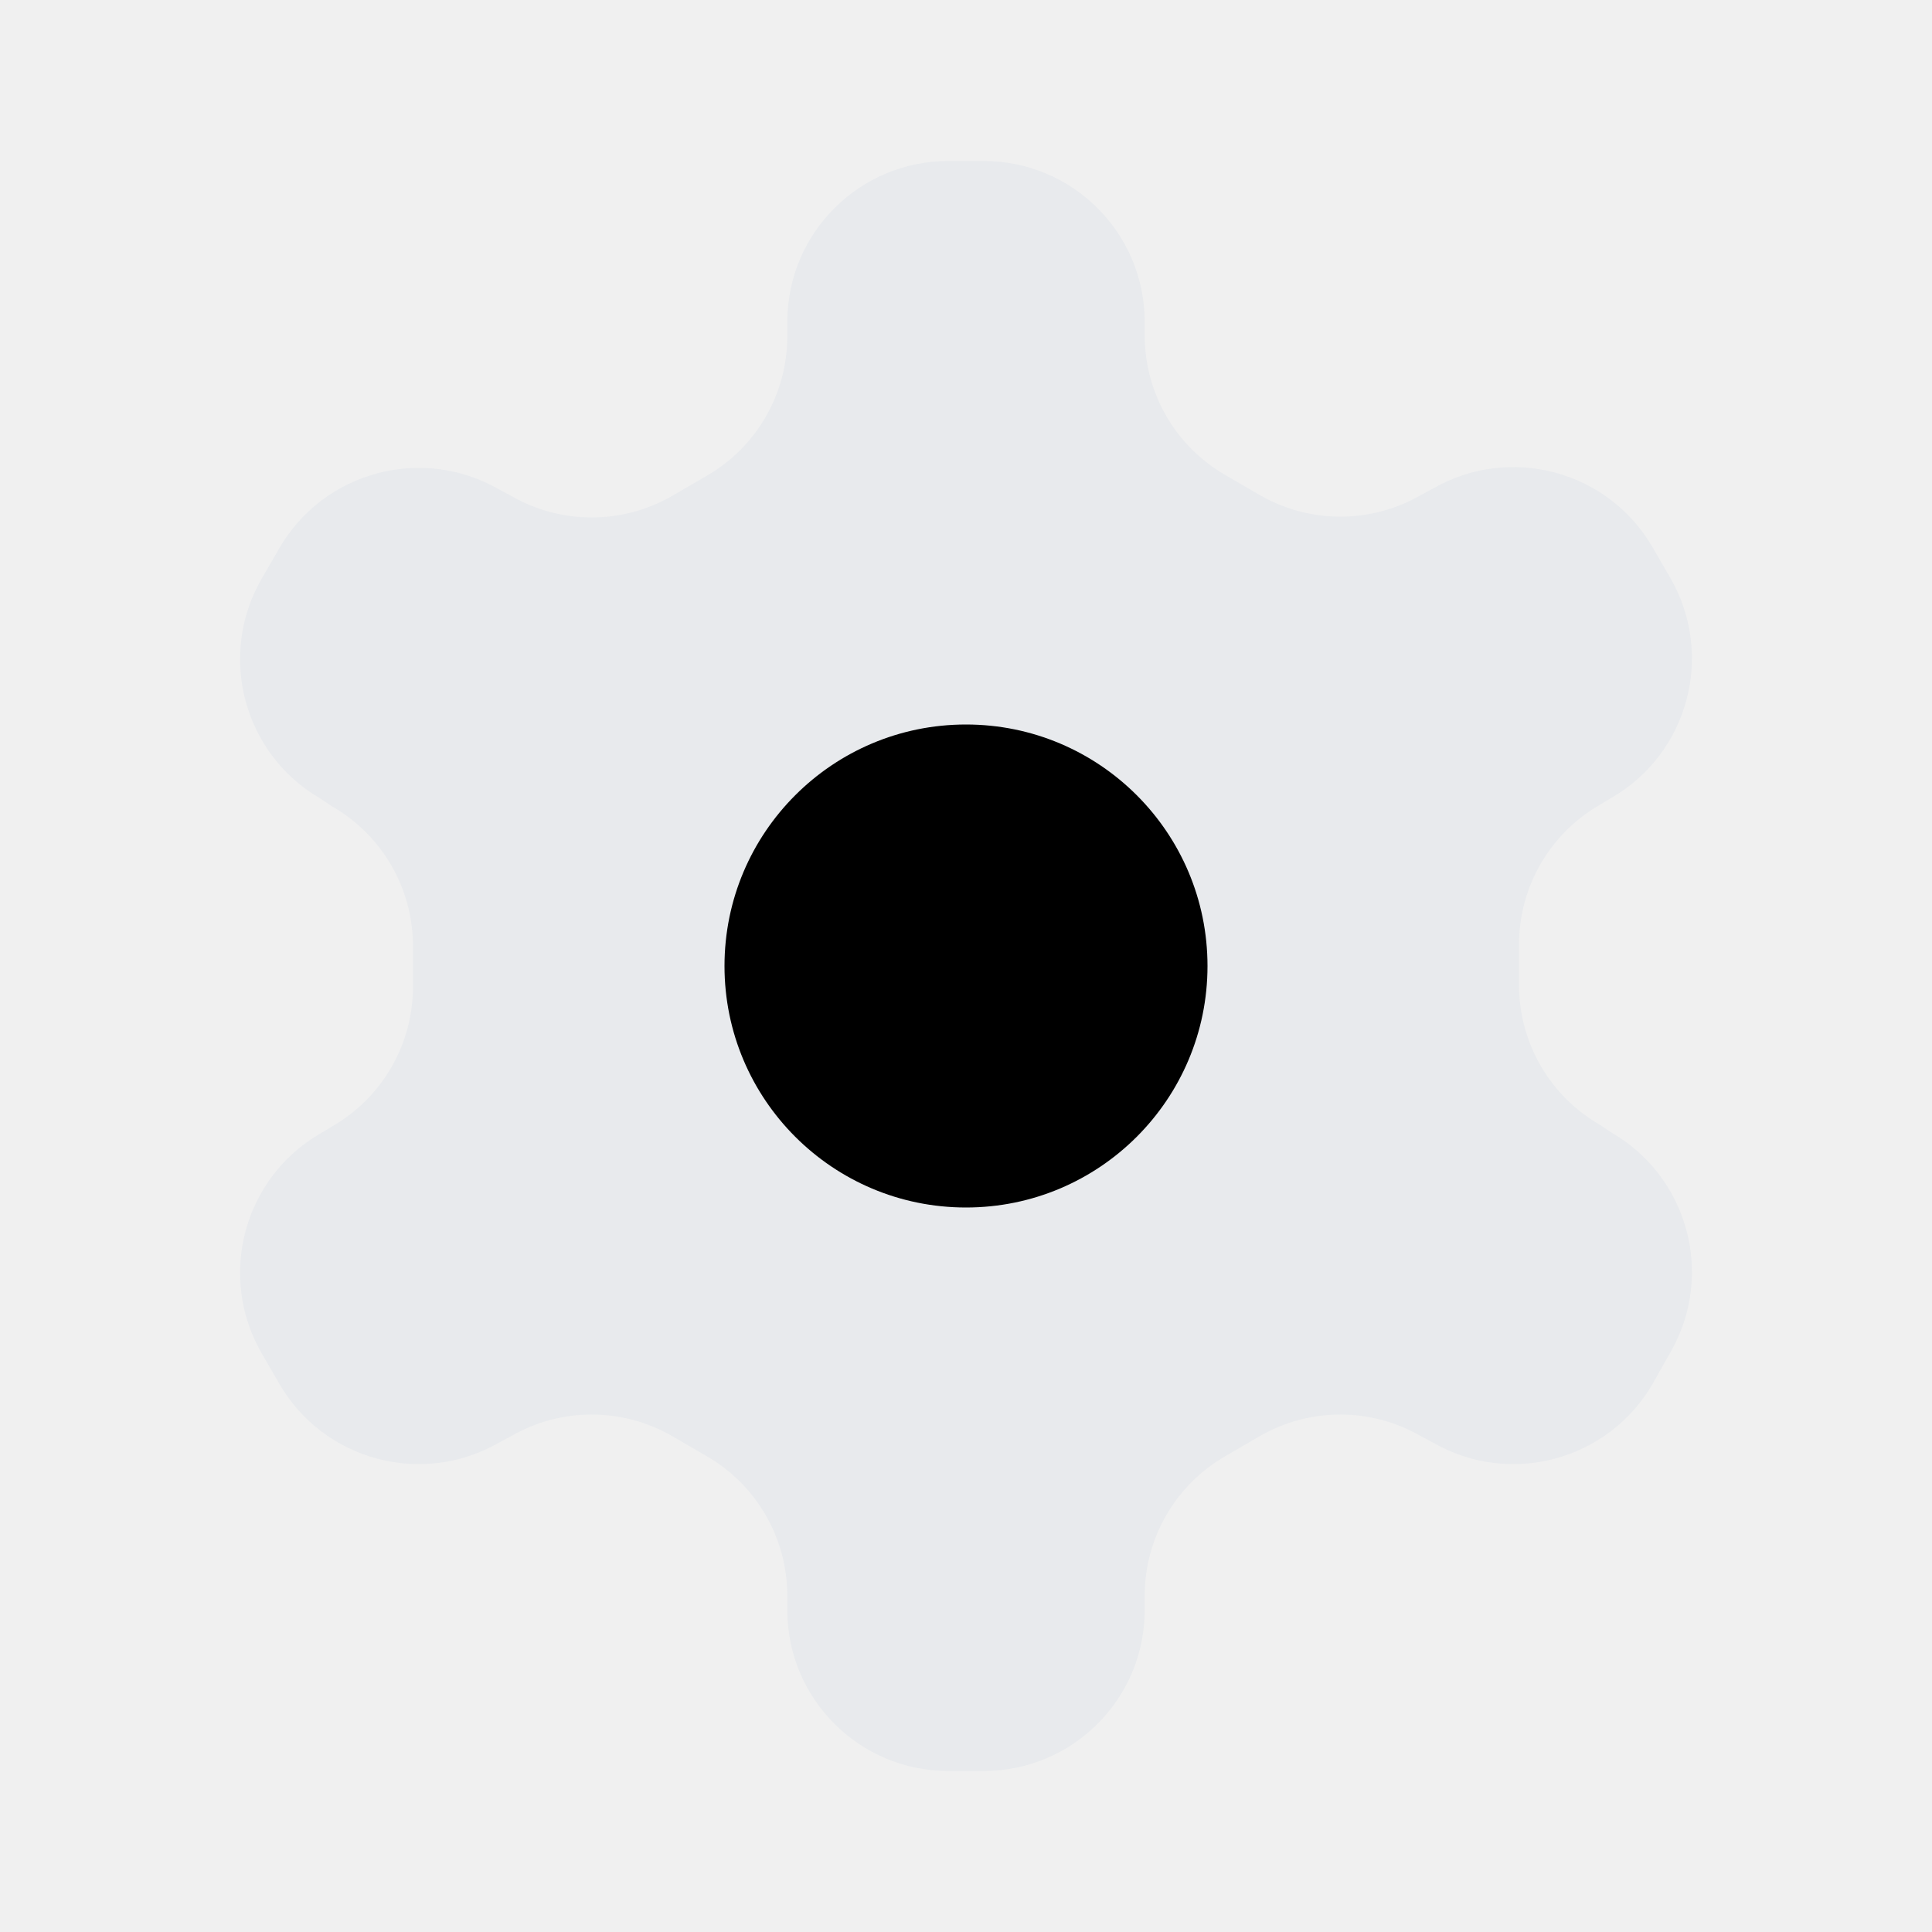
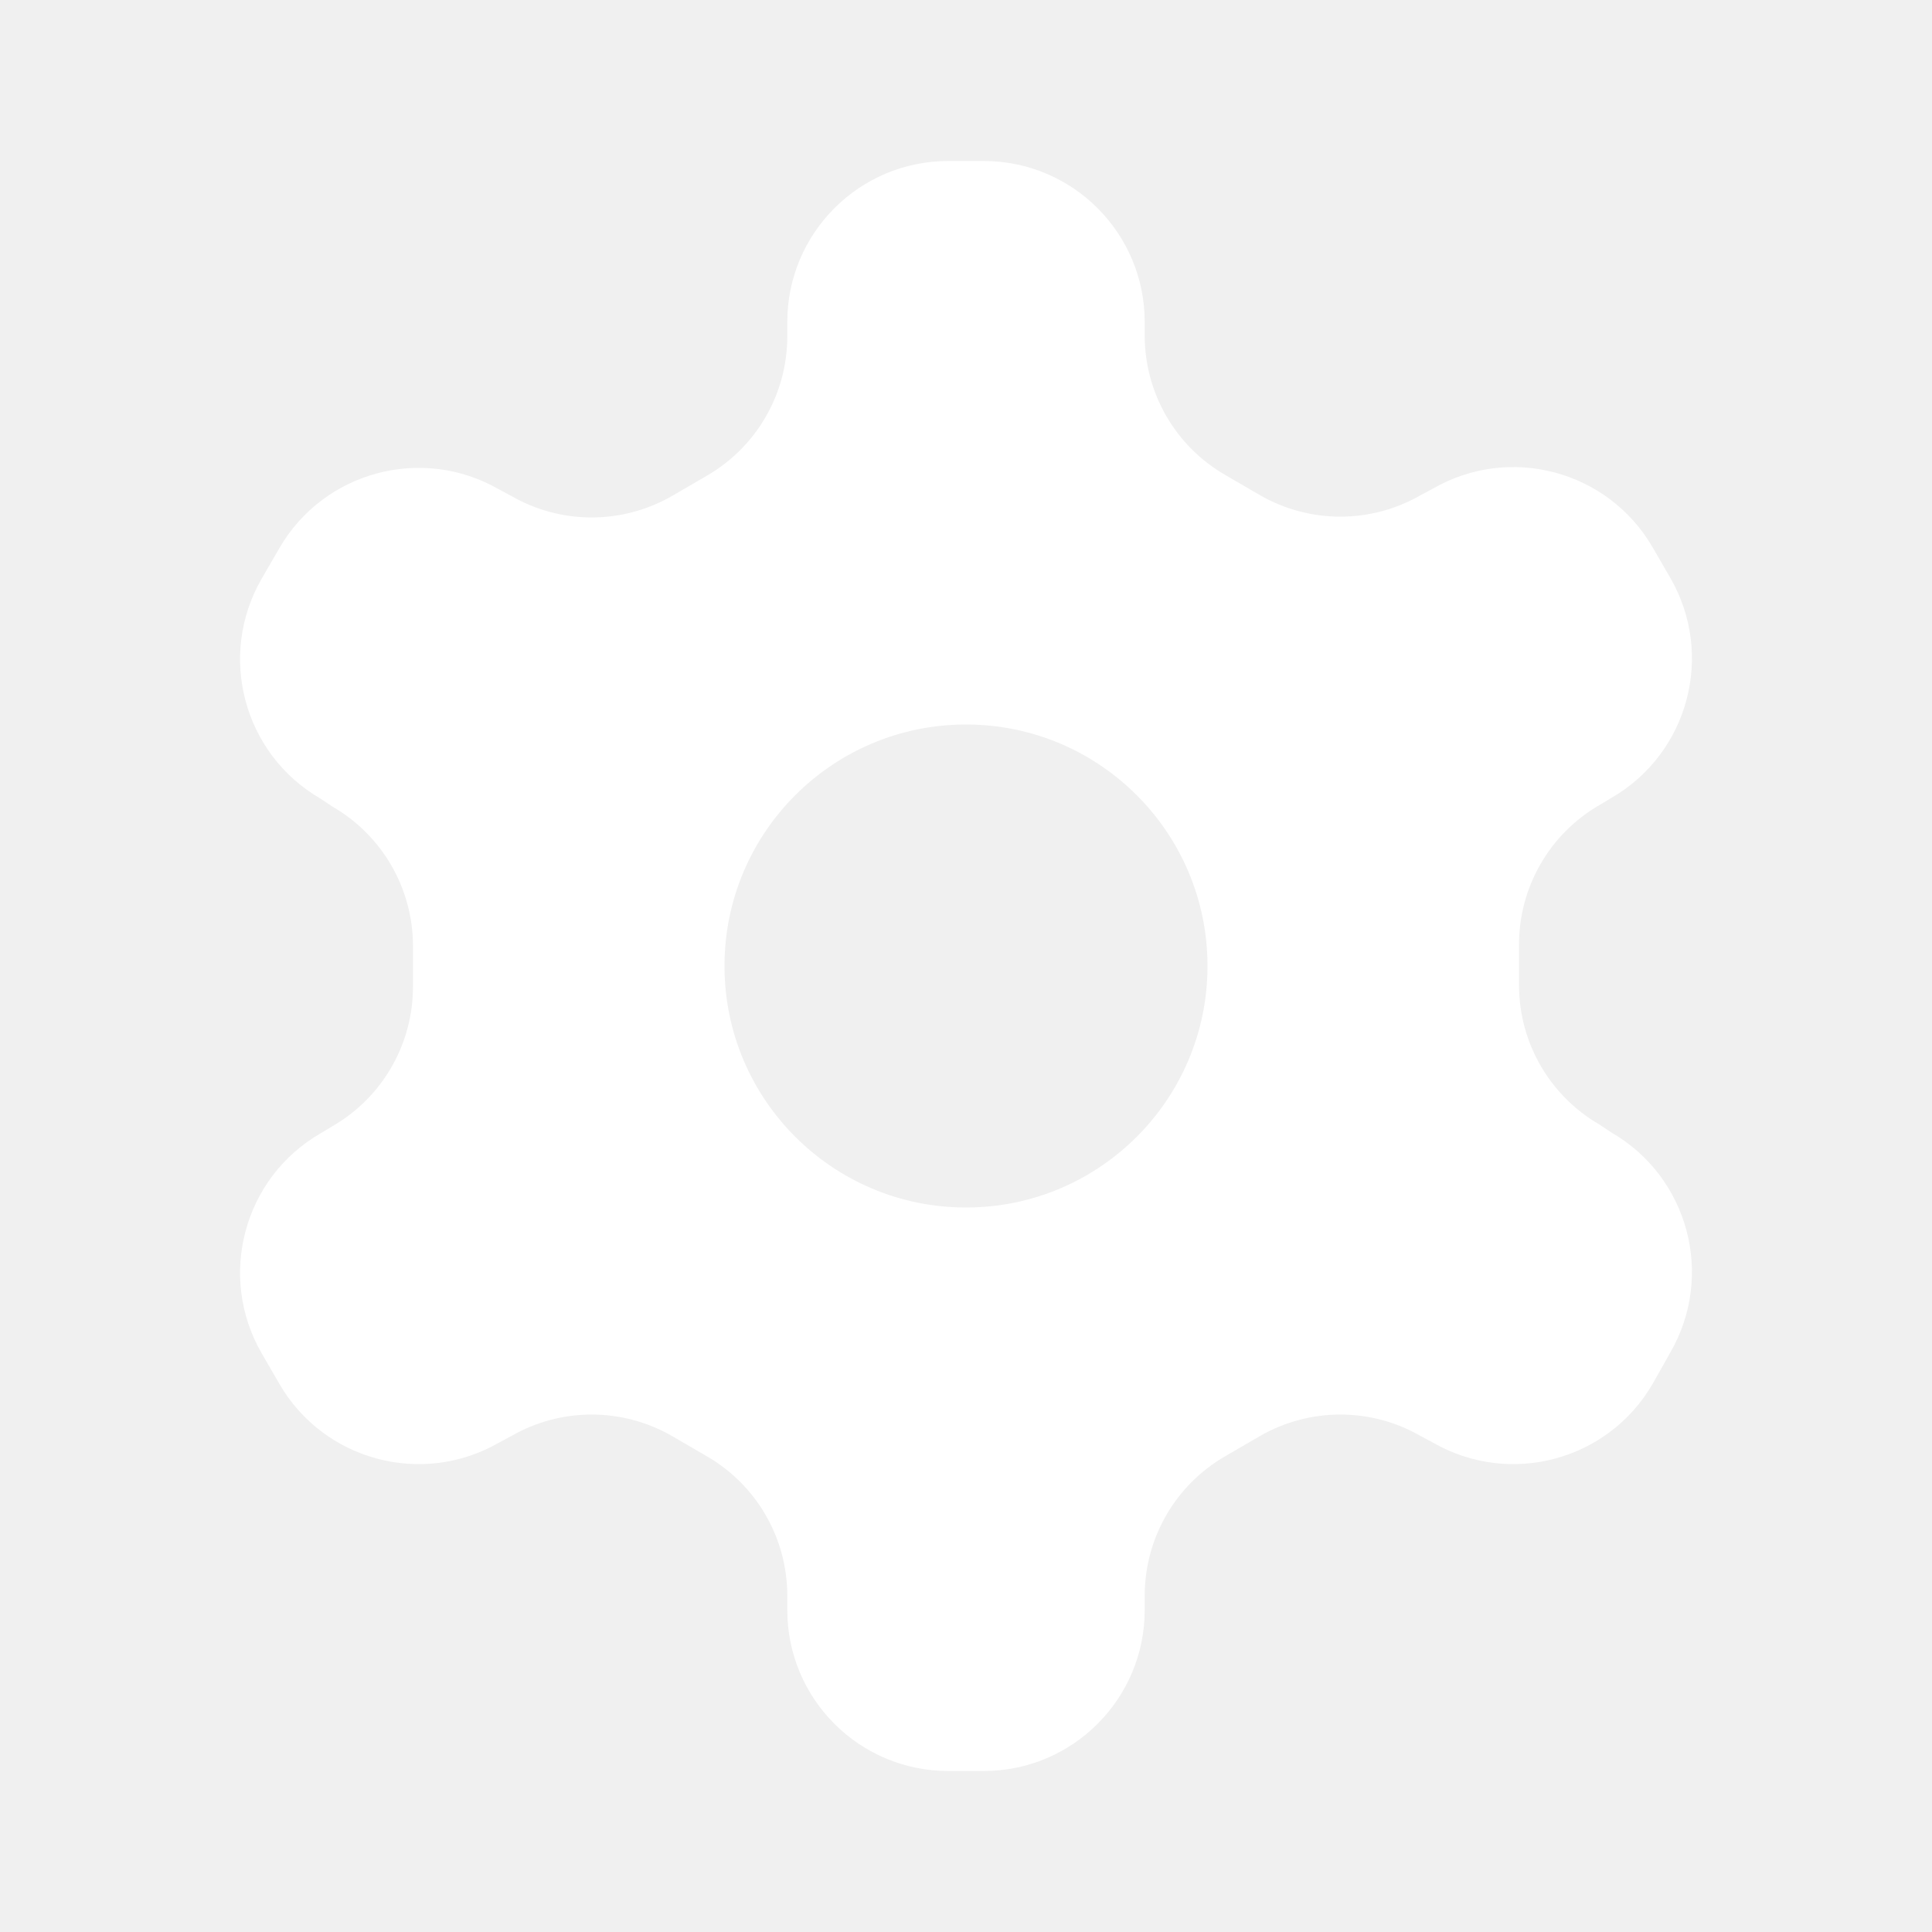
- <svg xmlns="http://www.w3.org/2000/svg" width="16" height="16" viewBox="0 0 24 24" fill="#e8eaed" stroke-width="2">
-   <path d="M12.22 2h-.44a2 2 0 0 0-2 2v.18a2 2 0 0 1-1 1.73l-.43.25a2 2 0 0 1-2 0l-.15-.08a2 2 0 0 0-2.73.73l-.22.38a2 2 0 0 0 .73 2.73l.15.1a2 2 0 0 1 1 1.72v.51a2 2 0 0 1-1 1.74l-.15.09a2 2 0 0 0-.73 2.73l.22.38a2 2 0 0 0 2.73.73l.15-.08a2 2 0 0 1 2 0l.43.25a2 2 0 0 1 1 1.73V20a2 2 0 0 0 2 2h.44a2 2 0 0 0 2-2v-.18a2 2 0 0 1 1-1.73l.43-.25a2 2 0 0 1 2 0l.15.08a2 2 0 0 0 2.73-.73l.22-.39a2 2 0 0 0-.73-2.73l-.15-.1a2 2 0 0 1-1-1.72v-.51a2 2 0 0 1 1-1.74l.15-.09a2 2 0 0 0 .73-2.73l-.22-.38a2 2 0 0 0-2.73-.73l-.15.08a2 2 0 0 1-2 0l-.43-.25a2 2 0 0 1-1-1.73V4a2 2 0 0 0-2-2z" />
-   <circle cx="12" cy="12" r="3" fill="#000" />
+ <svg xmlns="http://www.w3.org/2000/svg" width="16" height="16" viewBox="0 0 24 24" fill="#ffffff" stroke-width="2">
+   <defs>
+     <mask id="settings-gear-hole">
+       <rect width="24" height="24" fill="white" />
+       <circle cx="12" cy="12" r="3" fill="black" />
+     </mask>
+   </defs>
+   <path d="M12.22 2h-.44a2 2 0 0 0-2 2v.18a2 2 0 0 1-1 1.73l-.43.25a2 2 0 0 1-2 0l-.15-.08a2 2 0 0 0-2.73.73l-.22.38a2 2 0 0 0 .73 2.73l.15.1a2 2 0 0 1 1 1.72v.51a2 2 0 0 1-1 1.74l-.15.09a2 2 0 0 0-.73 2.73l.22.38a2 2 0 0 0 2.73.73l.15-.08a2 2 0 0 1 2 0l.43.25a2 2 0 0 1 1 1.73V20a2 2 0 0 0 2 2h.44a2 2 0 0 0 2-2v-.18a2 2 0 0 1 1-1.73l.43-.25a2 2 0 0 1 2 0l.15.08a2 2 0 0 0 2.73-.73l.22-.39a2 2 0 0 0-.73-2.73l-.15-.1a2 2 0 0 1-1-1.72v-.51a2 2 0 0 1 1-1.74l.15-.09a2 2 0 0 0 .73-2.73l-.22-.38a2 2 0 0 0-2.73-.73l-.15.08a2 2 0 0 1-2 0l-.43-.25a2 2 0 0 1-1-1.73V4a2 2 0 0 0-2-2z" mask="url(#settings-gear-hole)" />
</svg>
